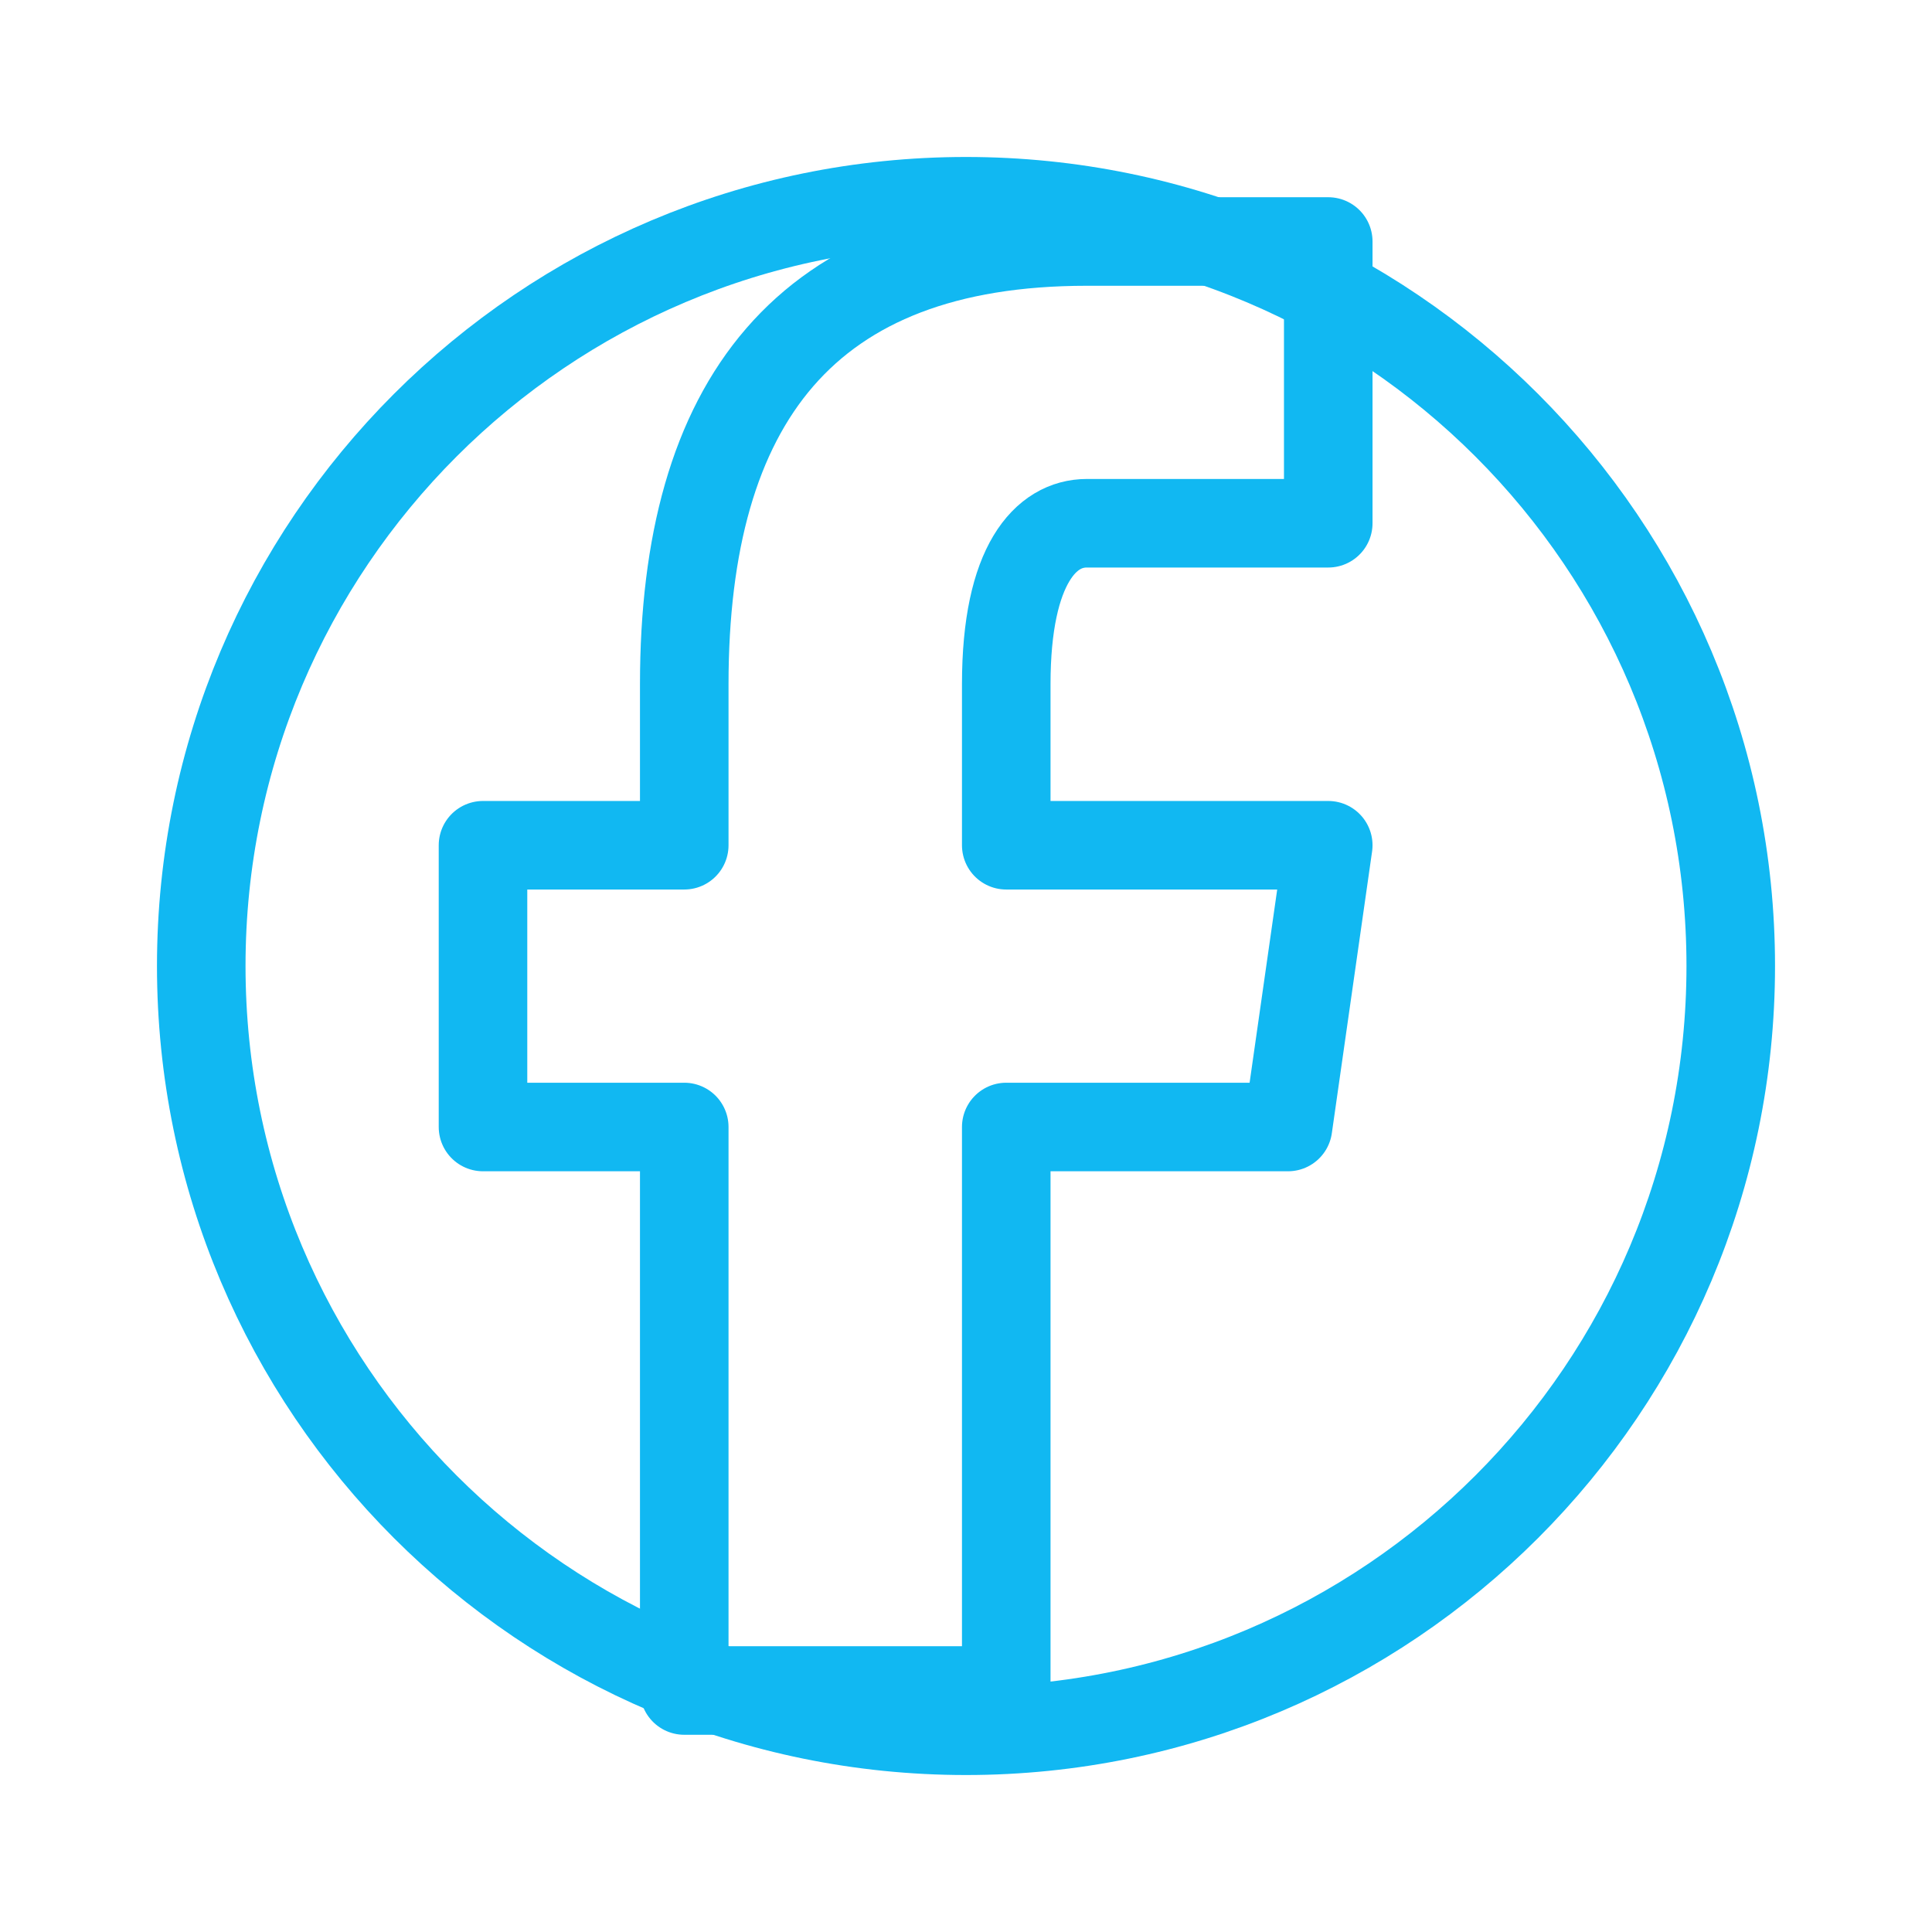
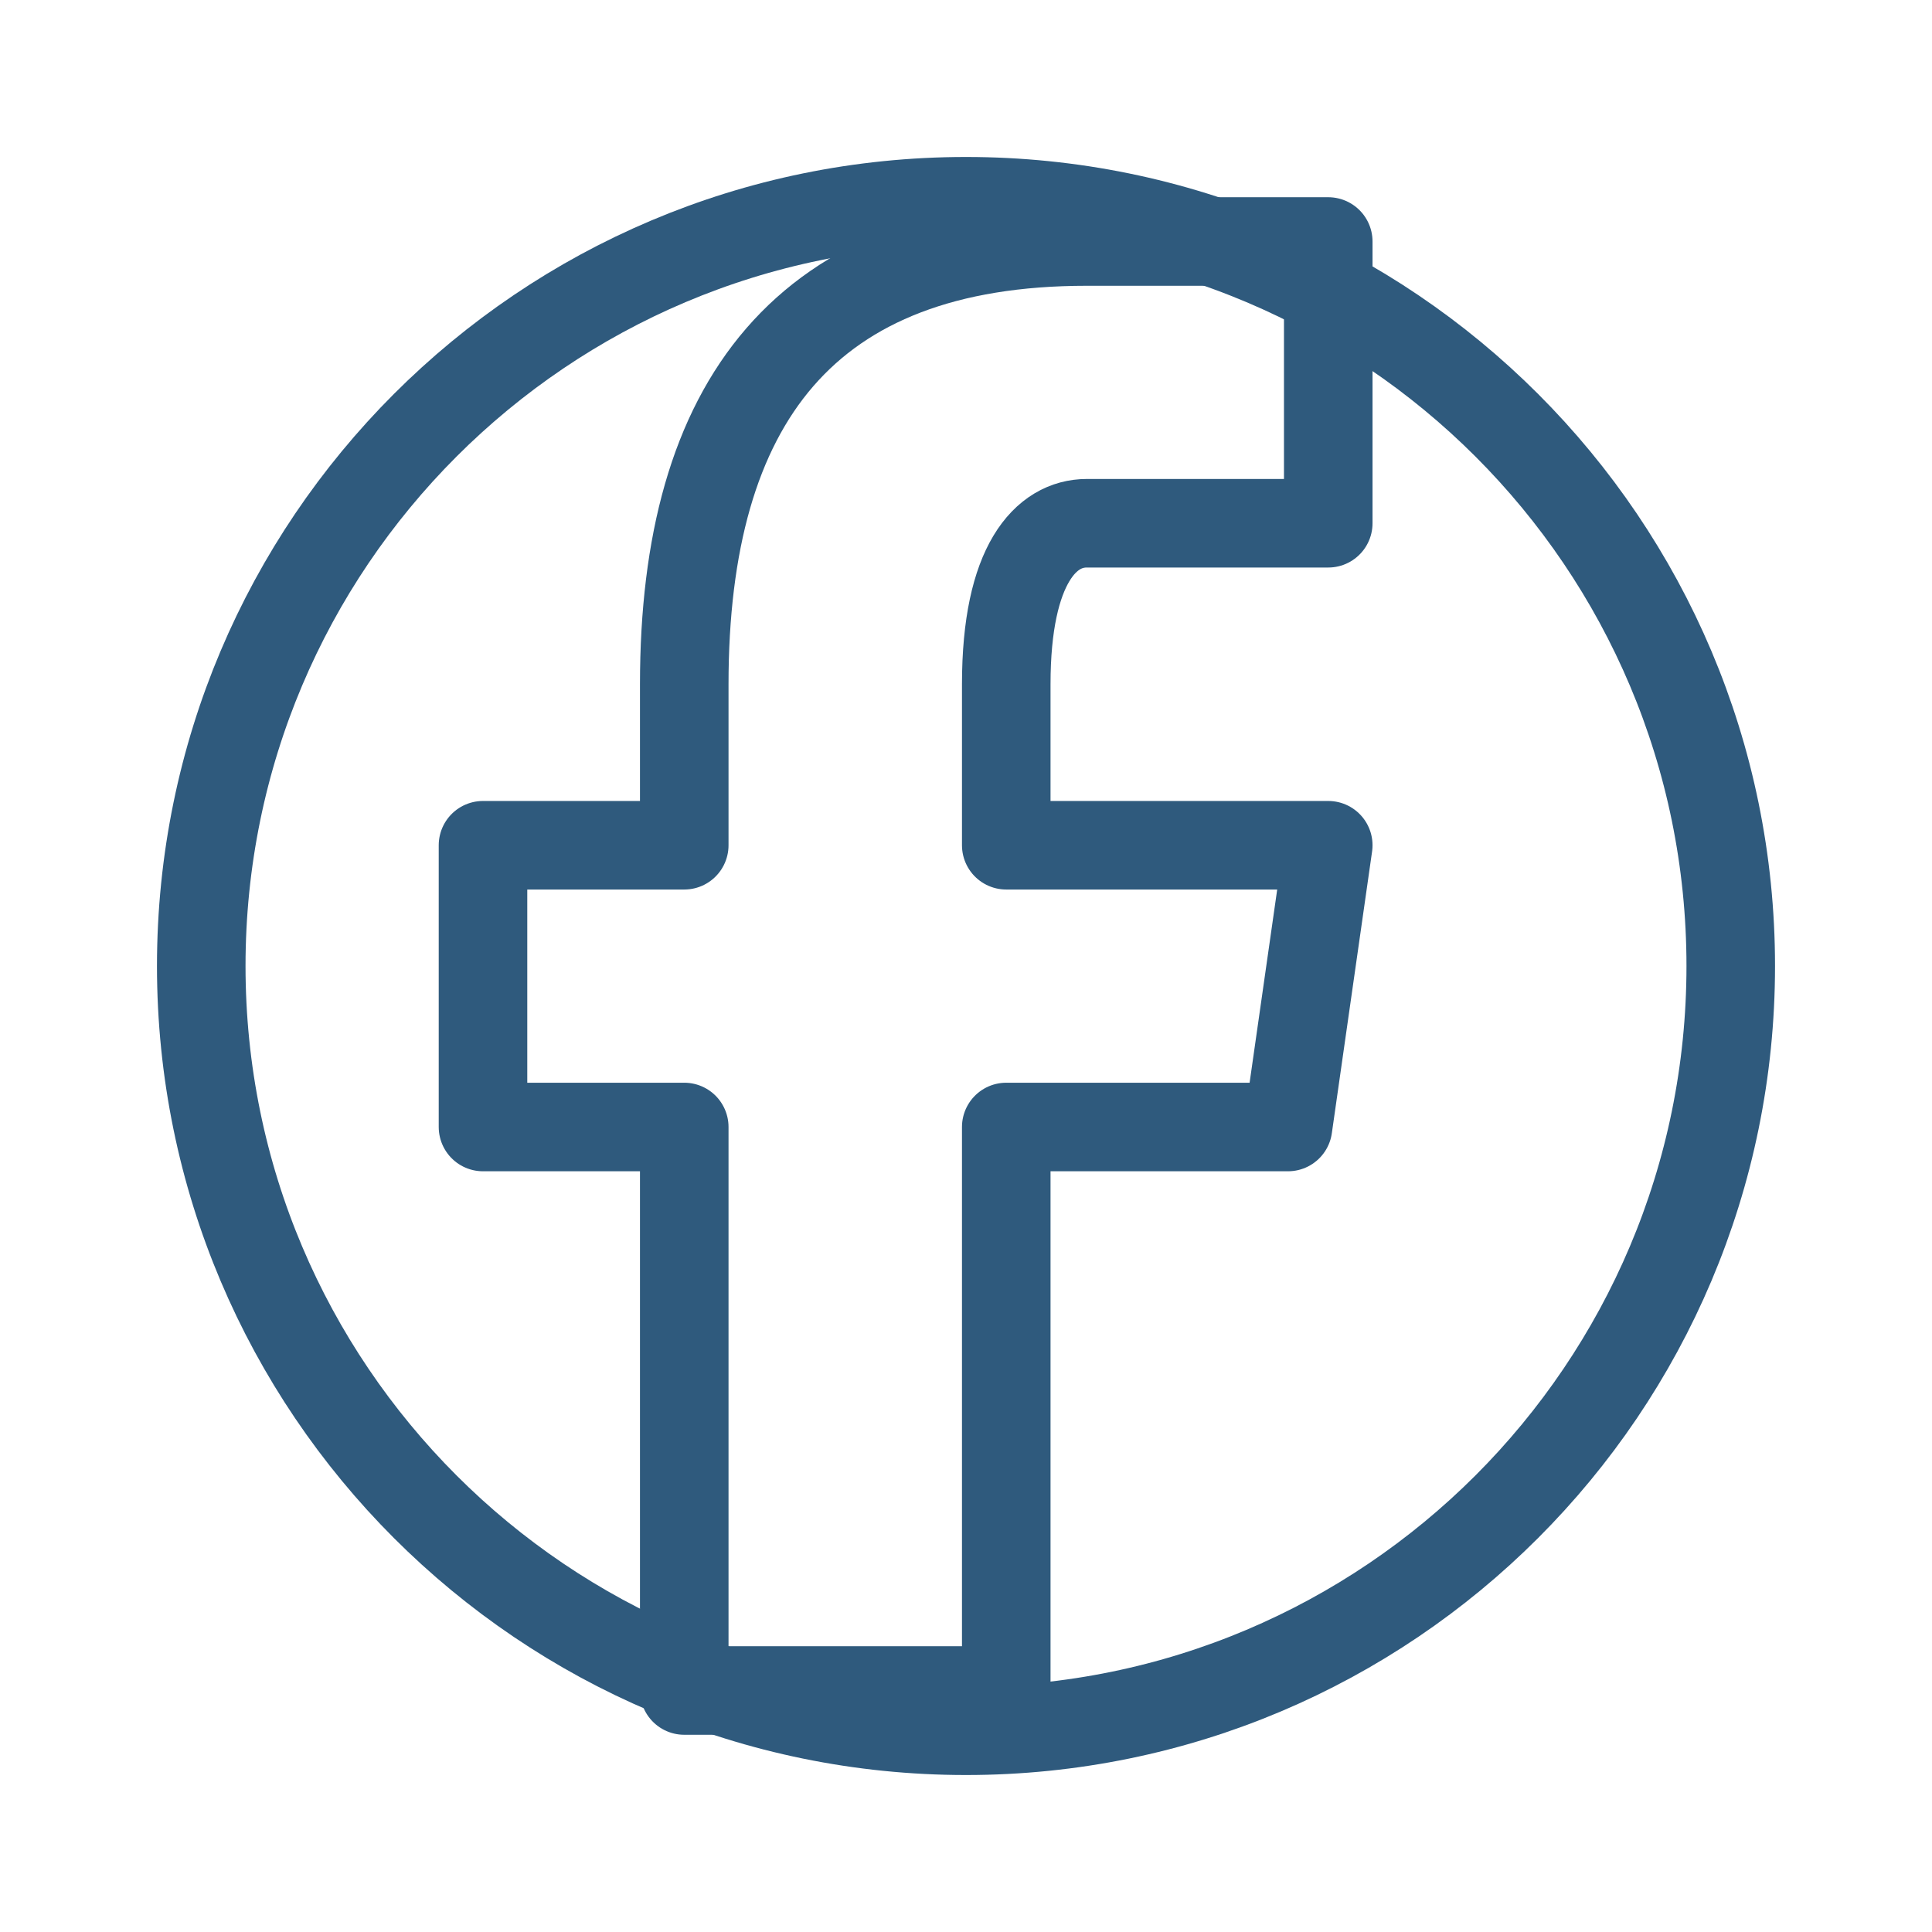
<svg xmlns="http://www.w3.org/2000/svg" viewBox="0 0 48 48" role="img">
-   <g fill="none" stroke="#11B8F2" stroke-width="2.2" stroke-linecap="round" stroke-linejoin="round">
+   <g fill="none" stroke="#2F5A7D" stroke-width="2.2" stroke-linecap="round" stroke-linejoin="round">
    <circle cx="24" cy="24" r="19" />
    <path d="M27 13h6v-7h-6c-7 0-10 4-10 11v4h-5v7h5v14h8V28h7l1-7h-8v-4c0-3 1-4 2-4z" />
  </g>
</svg>
